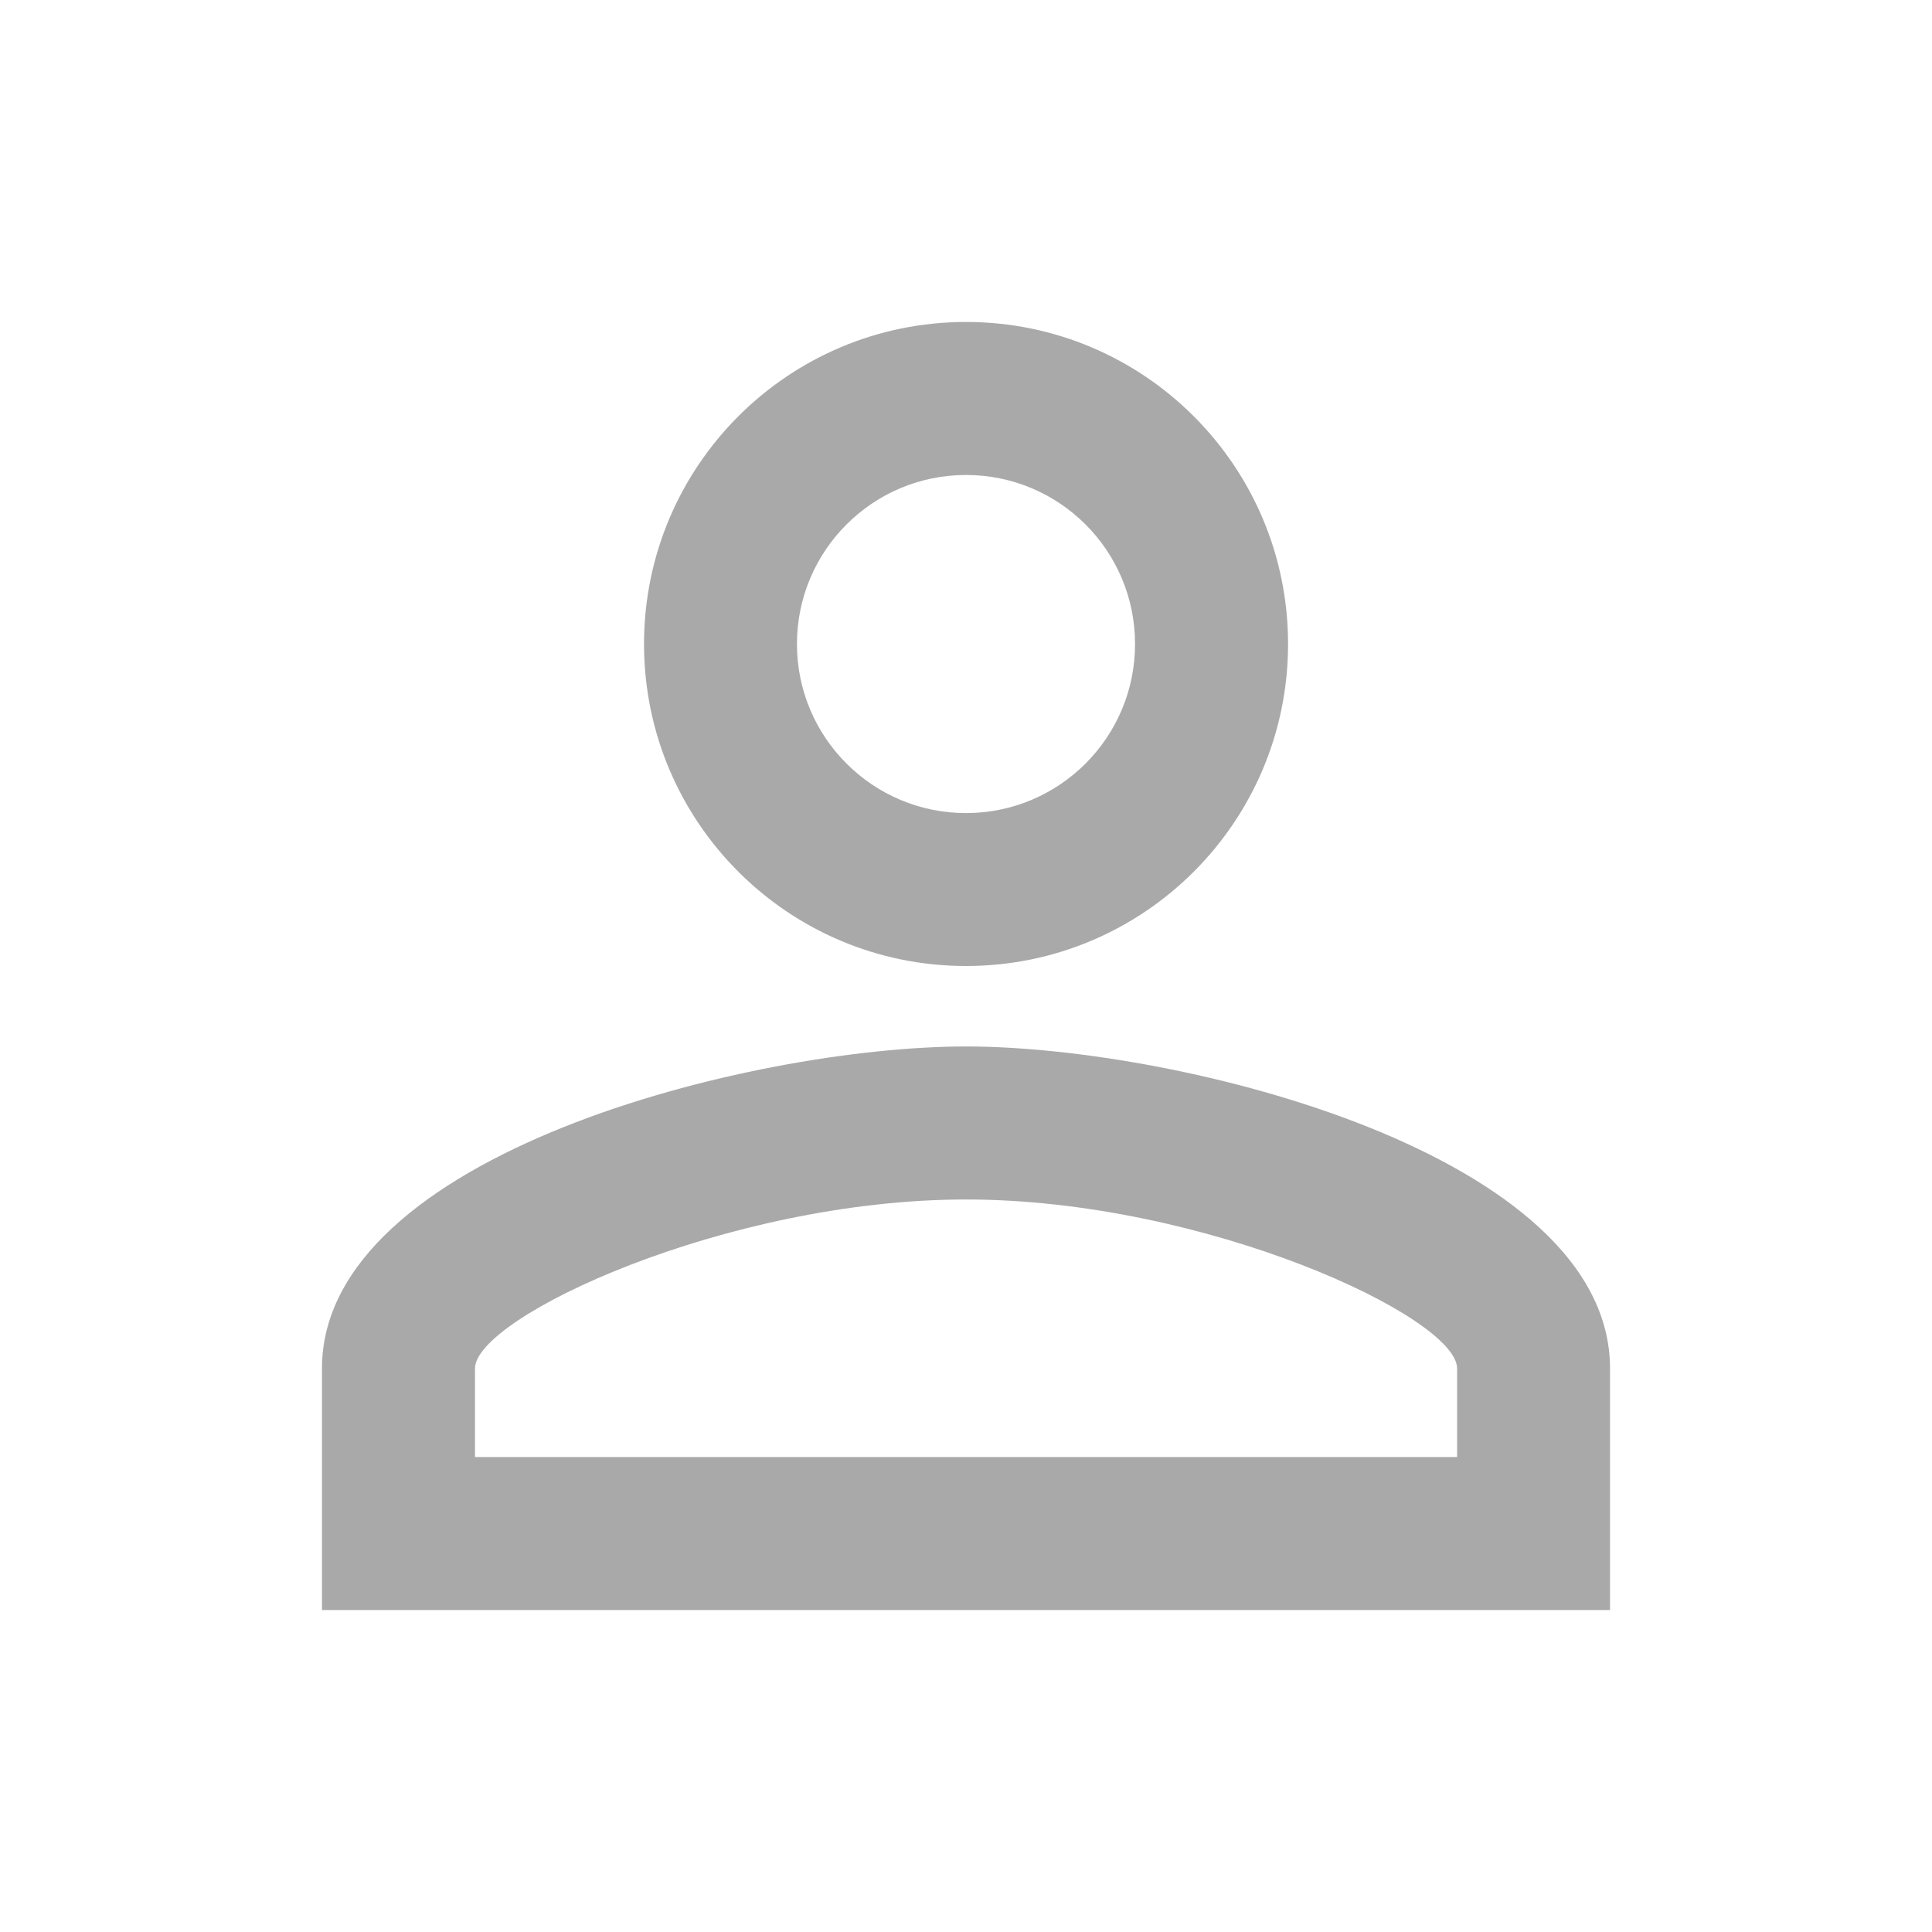
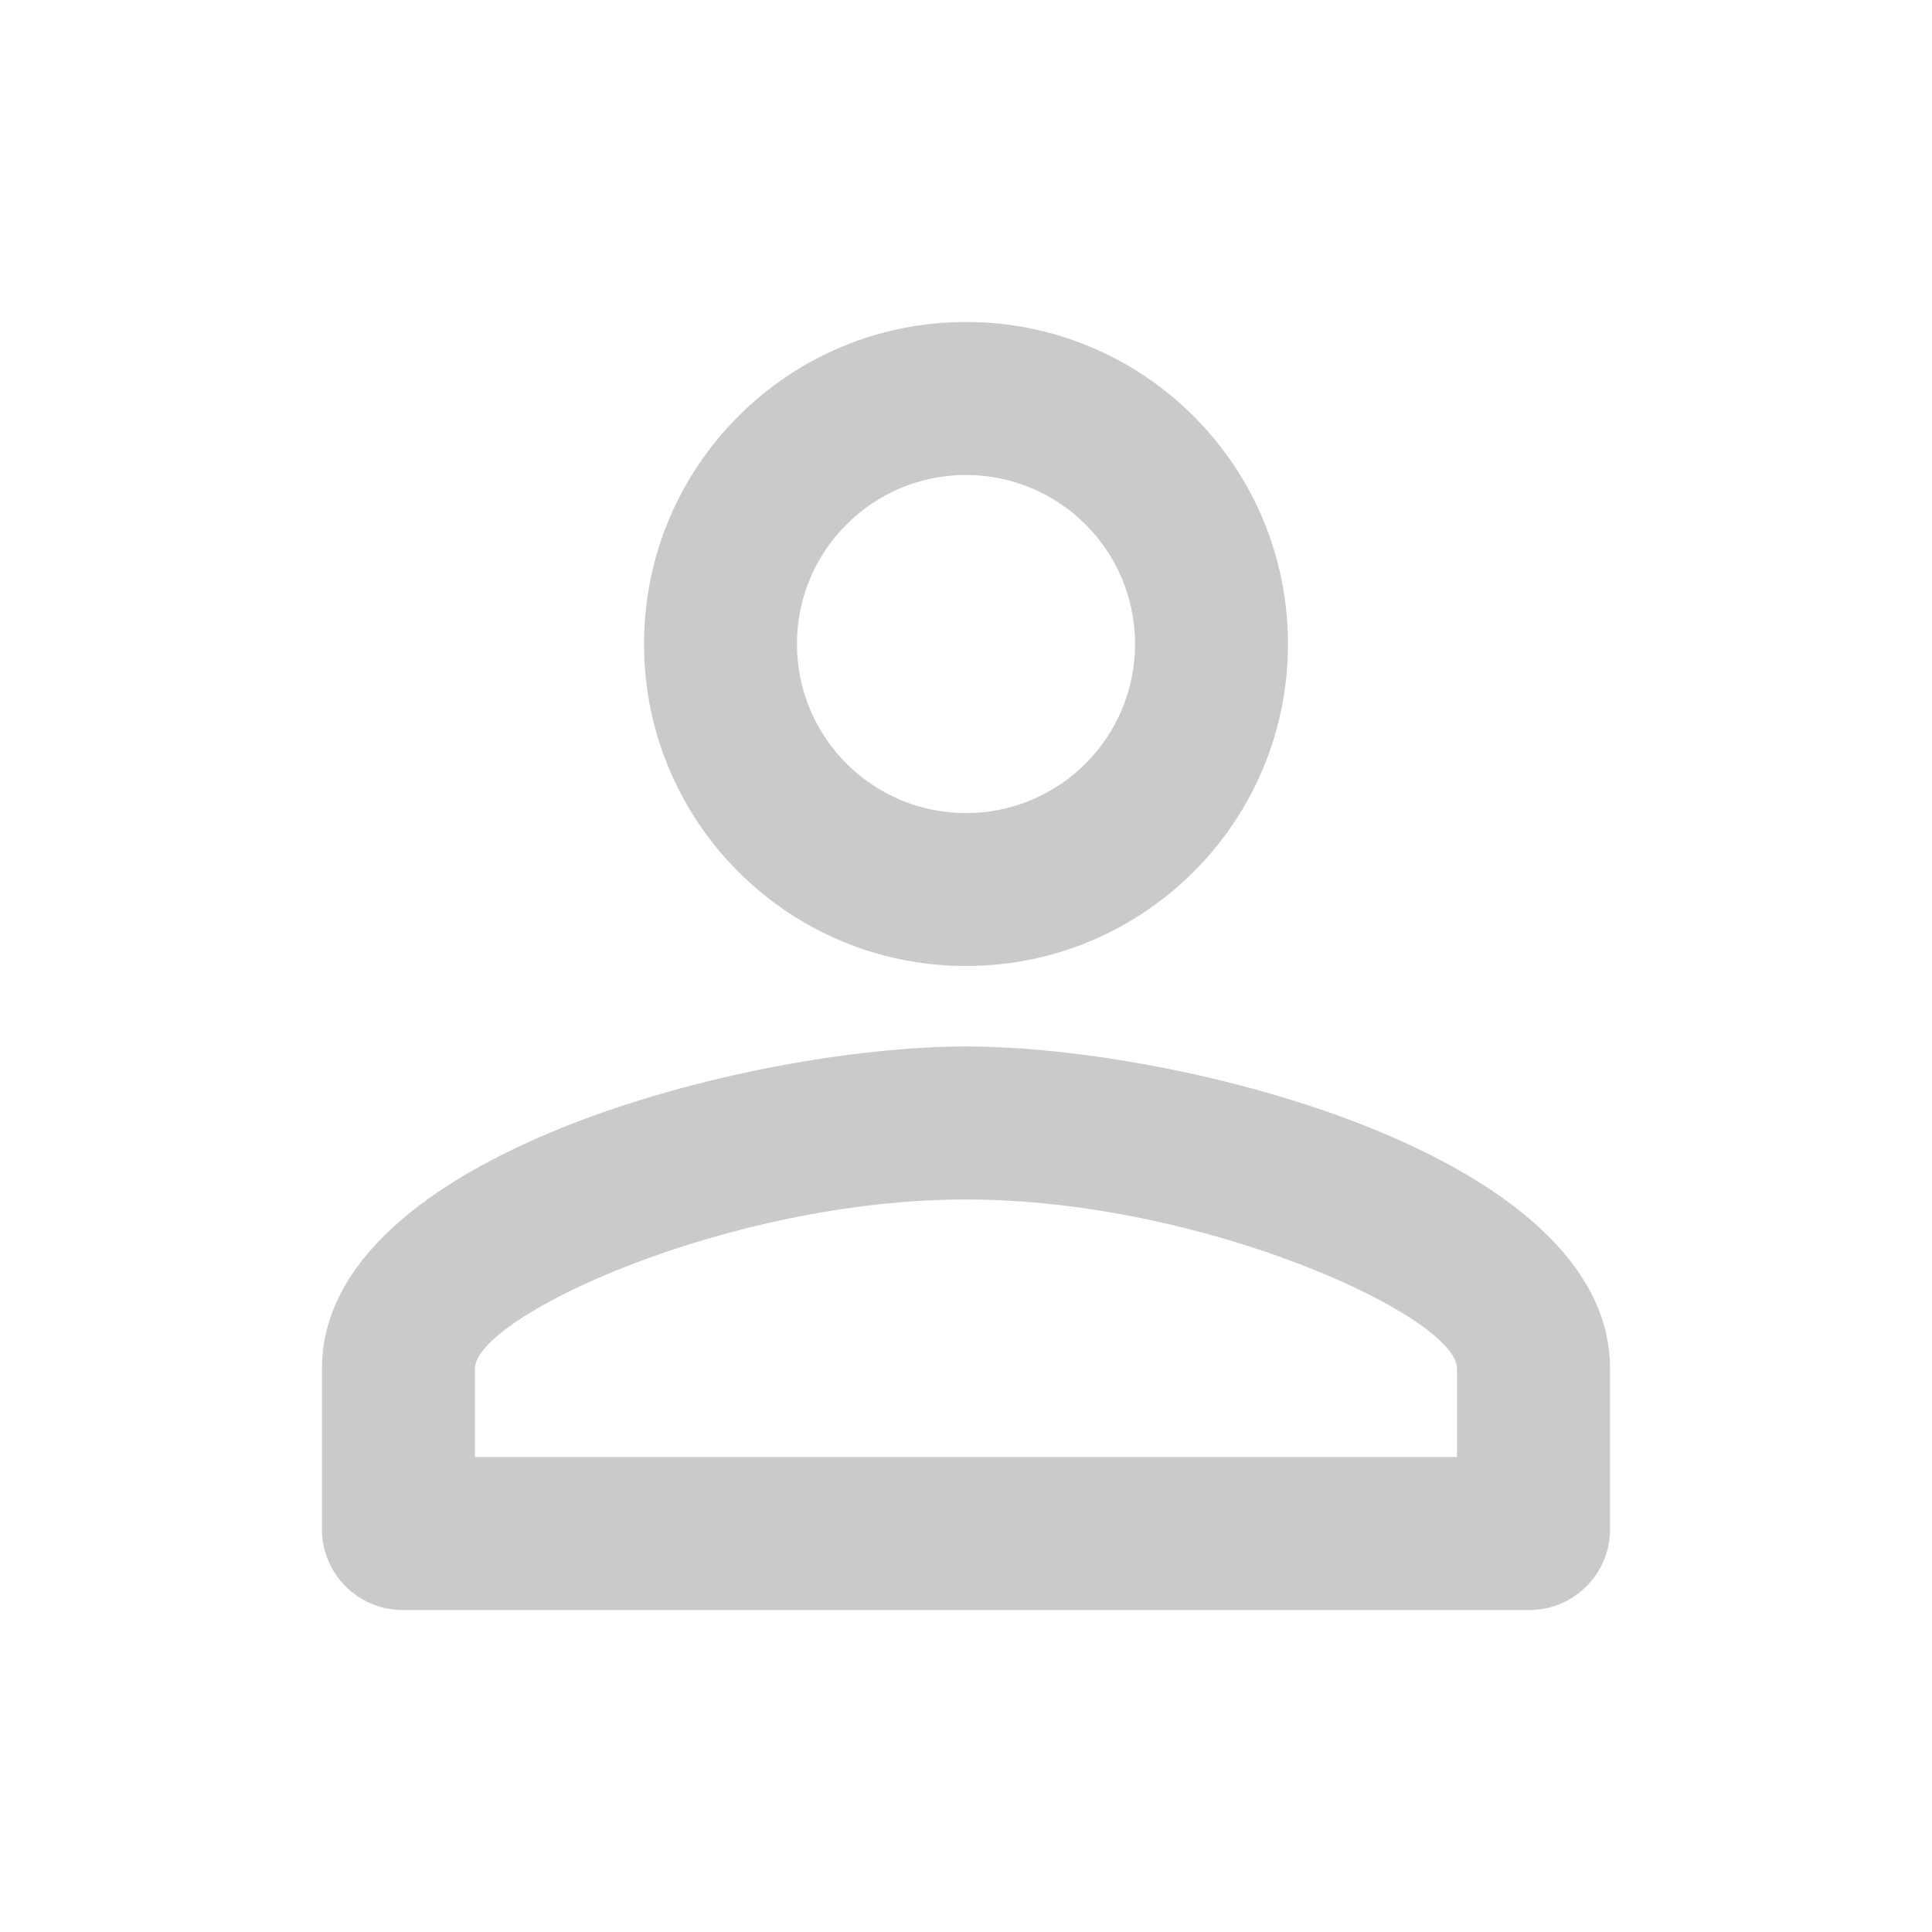
<svg xmlns="http://www.w3.org/2000/svg" width="20" height="20" viewBox="0 0 20 20" fill="none">
-   <path d="M10 4.917C10.967 4.917 11.75 5.7 11.75 6.667C11.75 7.633 10.967 8.417 10 8.417C9.034 8.417 8.25 7.633 8.25 6.667C8.25 5.7 9.034 4.917 10 4.917ZM10 12.417C12.475 12.417 15.084 13.633 15.084 14.167V15.083H4.917V14.167C4.917 13.633 7.525 12.417 10 12.417ZM10 3.333C8.159 3.333 6.667 4.825 6.667 6.667C6.667 8.508 8.159 10 10 10C11.842 10 13.334 8.508 13.334 6.667C13.334 4.825 11.842 3.333 10 3.333ZM10 10.833C7.775 10.833 3.333 11.95 3.333 14.167V16.667H16.667V14.167C16.667 11.95 12.225 10.833 10 10.833Z" fill="#A9A9A9" />
+   <path d="M10 4.917C10.967 4.917 11.75 5.7 11.75 6.667C11.75 7.633 10.967 8.417 10 8.417C9.033 8.417 8.25 7.633 8.25 6.667C8.25 5.7 9.033 4.917 10 4.917ZM10 12.417C12.475 12.417 15.083 13.633 15.083 14.167V15.083H4.917V14.167C4.917 13.633 7.525 12.417 10 12.417ZM10 3.333C8.158 3.333 6.667 4.825 6.667 6.667C6.667 8.508 8.158 10 10 10C11.842 10 13.333 8.508 13.333 6.667C13.333 4.825 11.842 3.333 10 3.333ZM10 10.833C7.775 10.833 3.333 11.95 3.333 14.167V15.833C3.333 16.292 3.708 16.667 4.167 16.667H15.833C16.292 16.667 16.667 16.292 16.667 15.833V14.167C16.667 11.95 12.225 10.833 10 10.833Z" fill="#CACACA" />
</svg>
